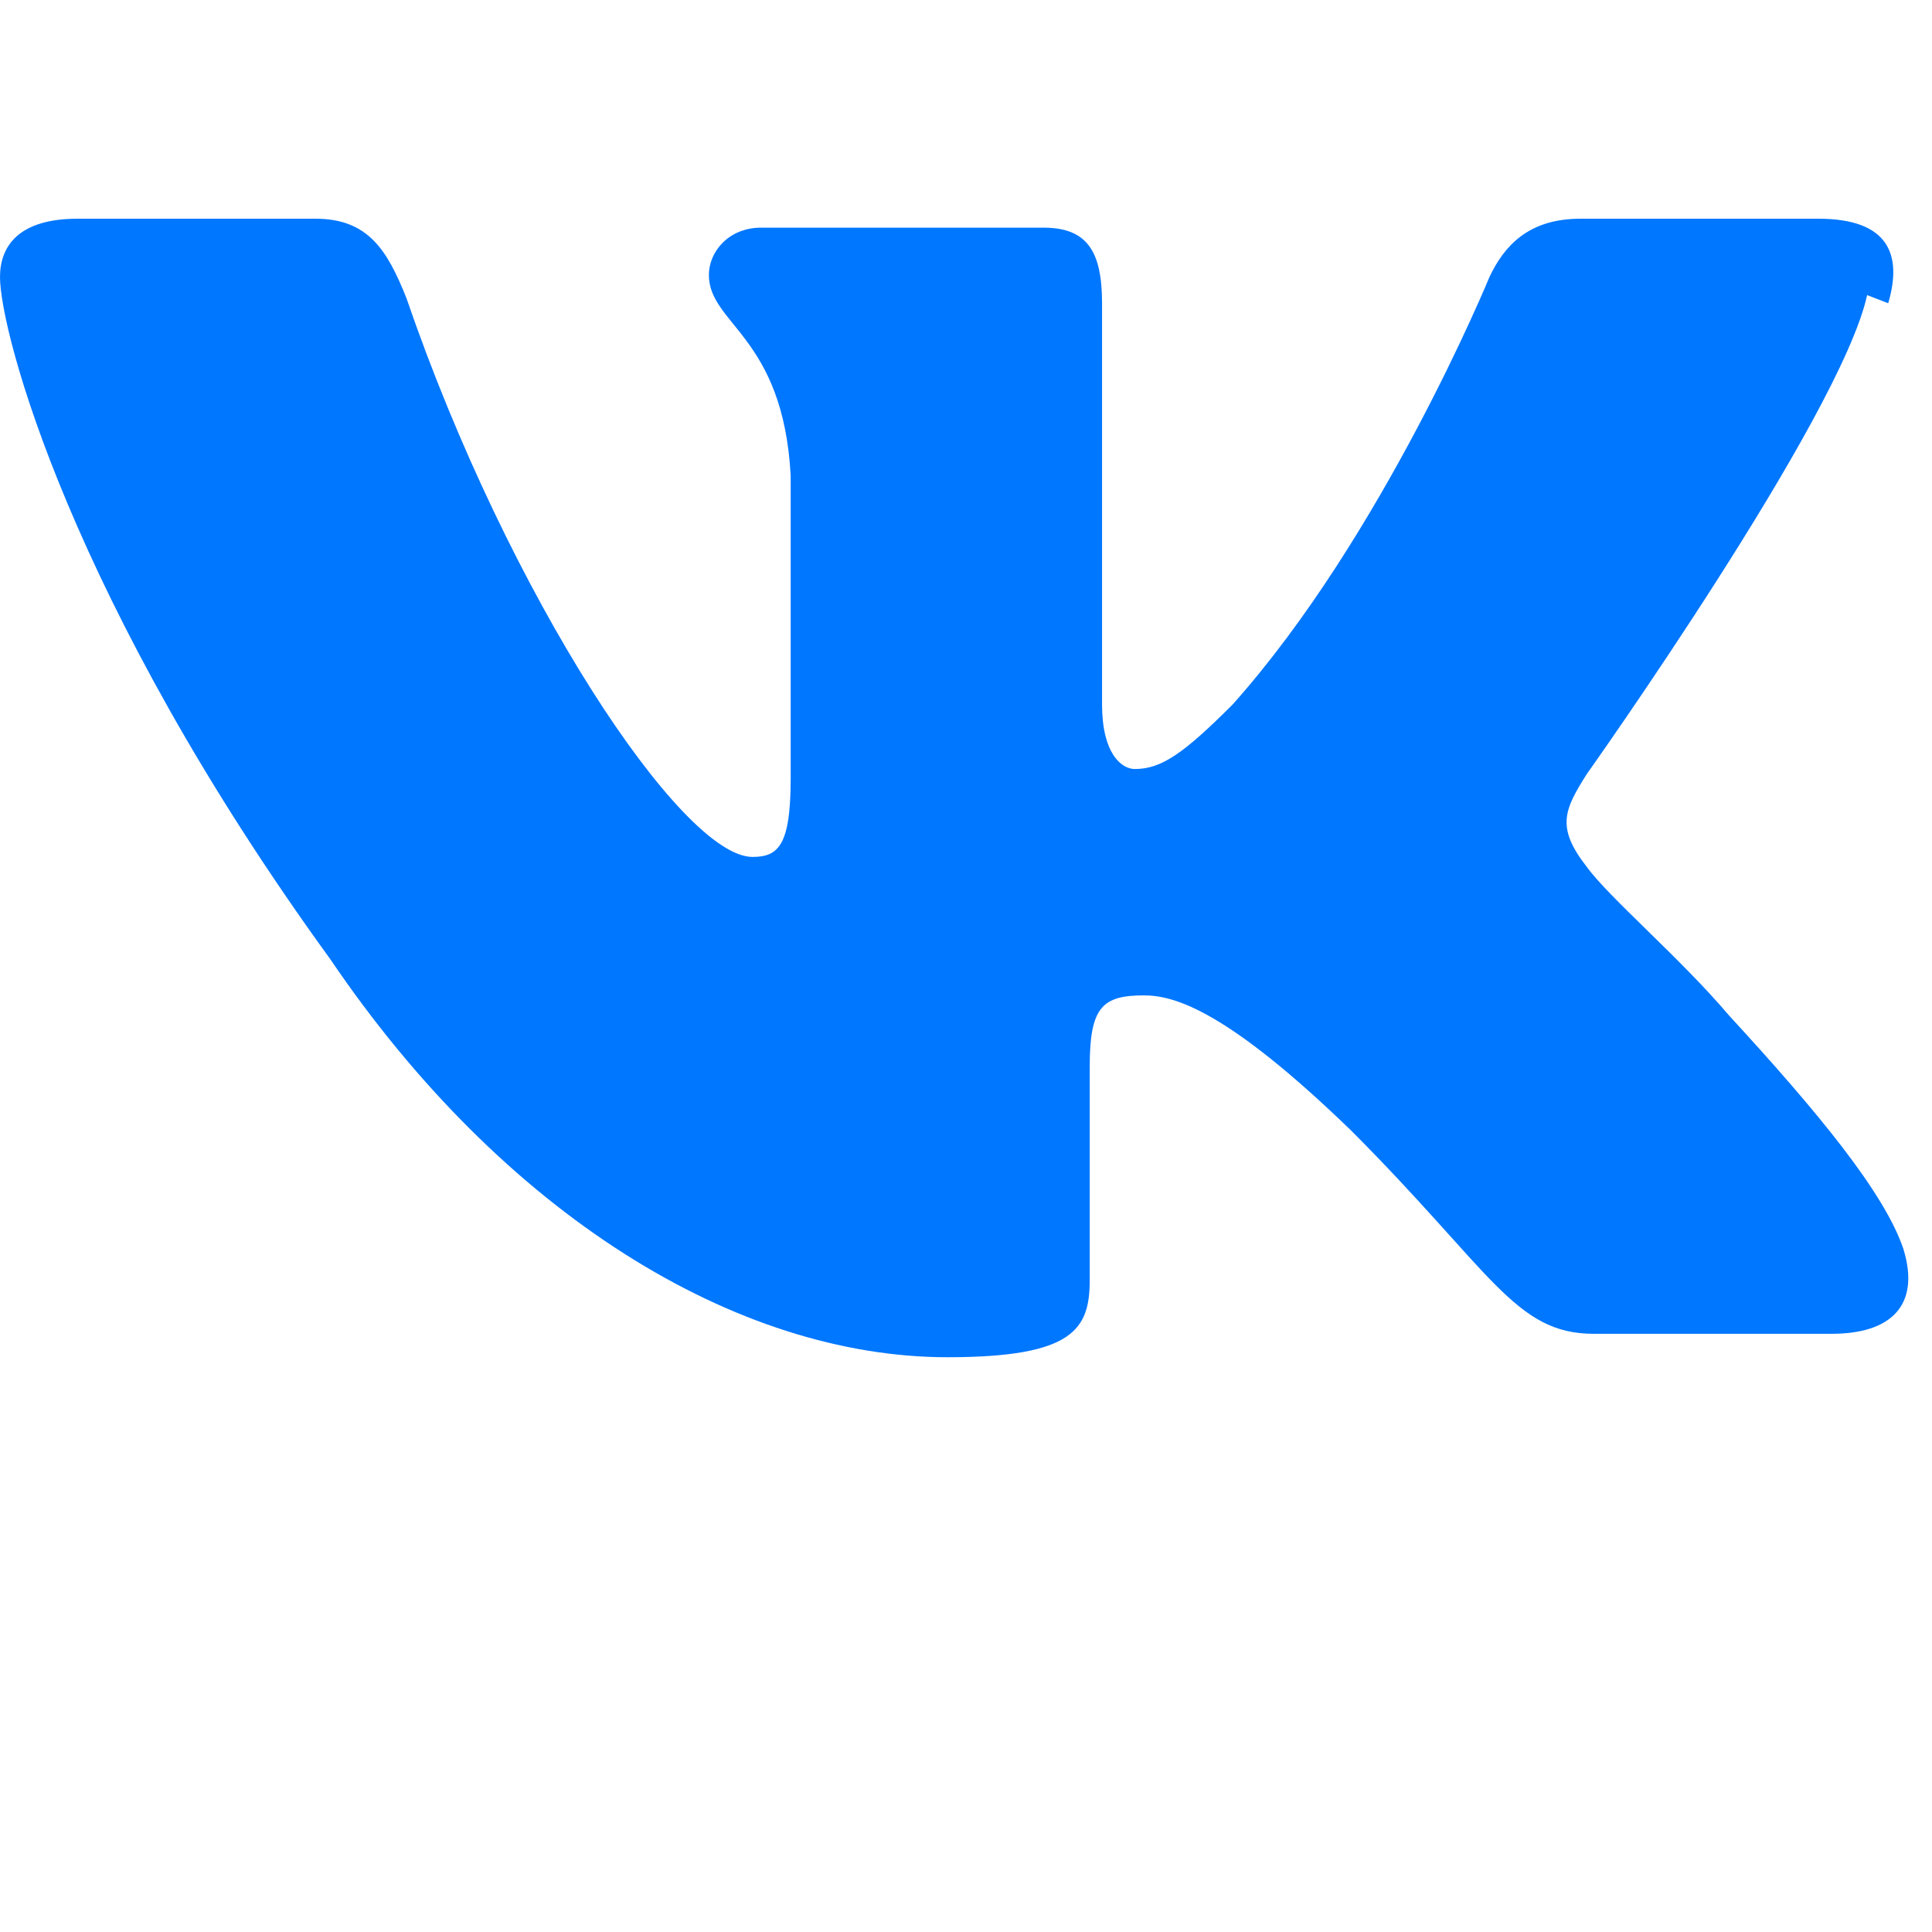
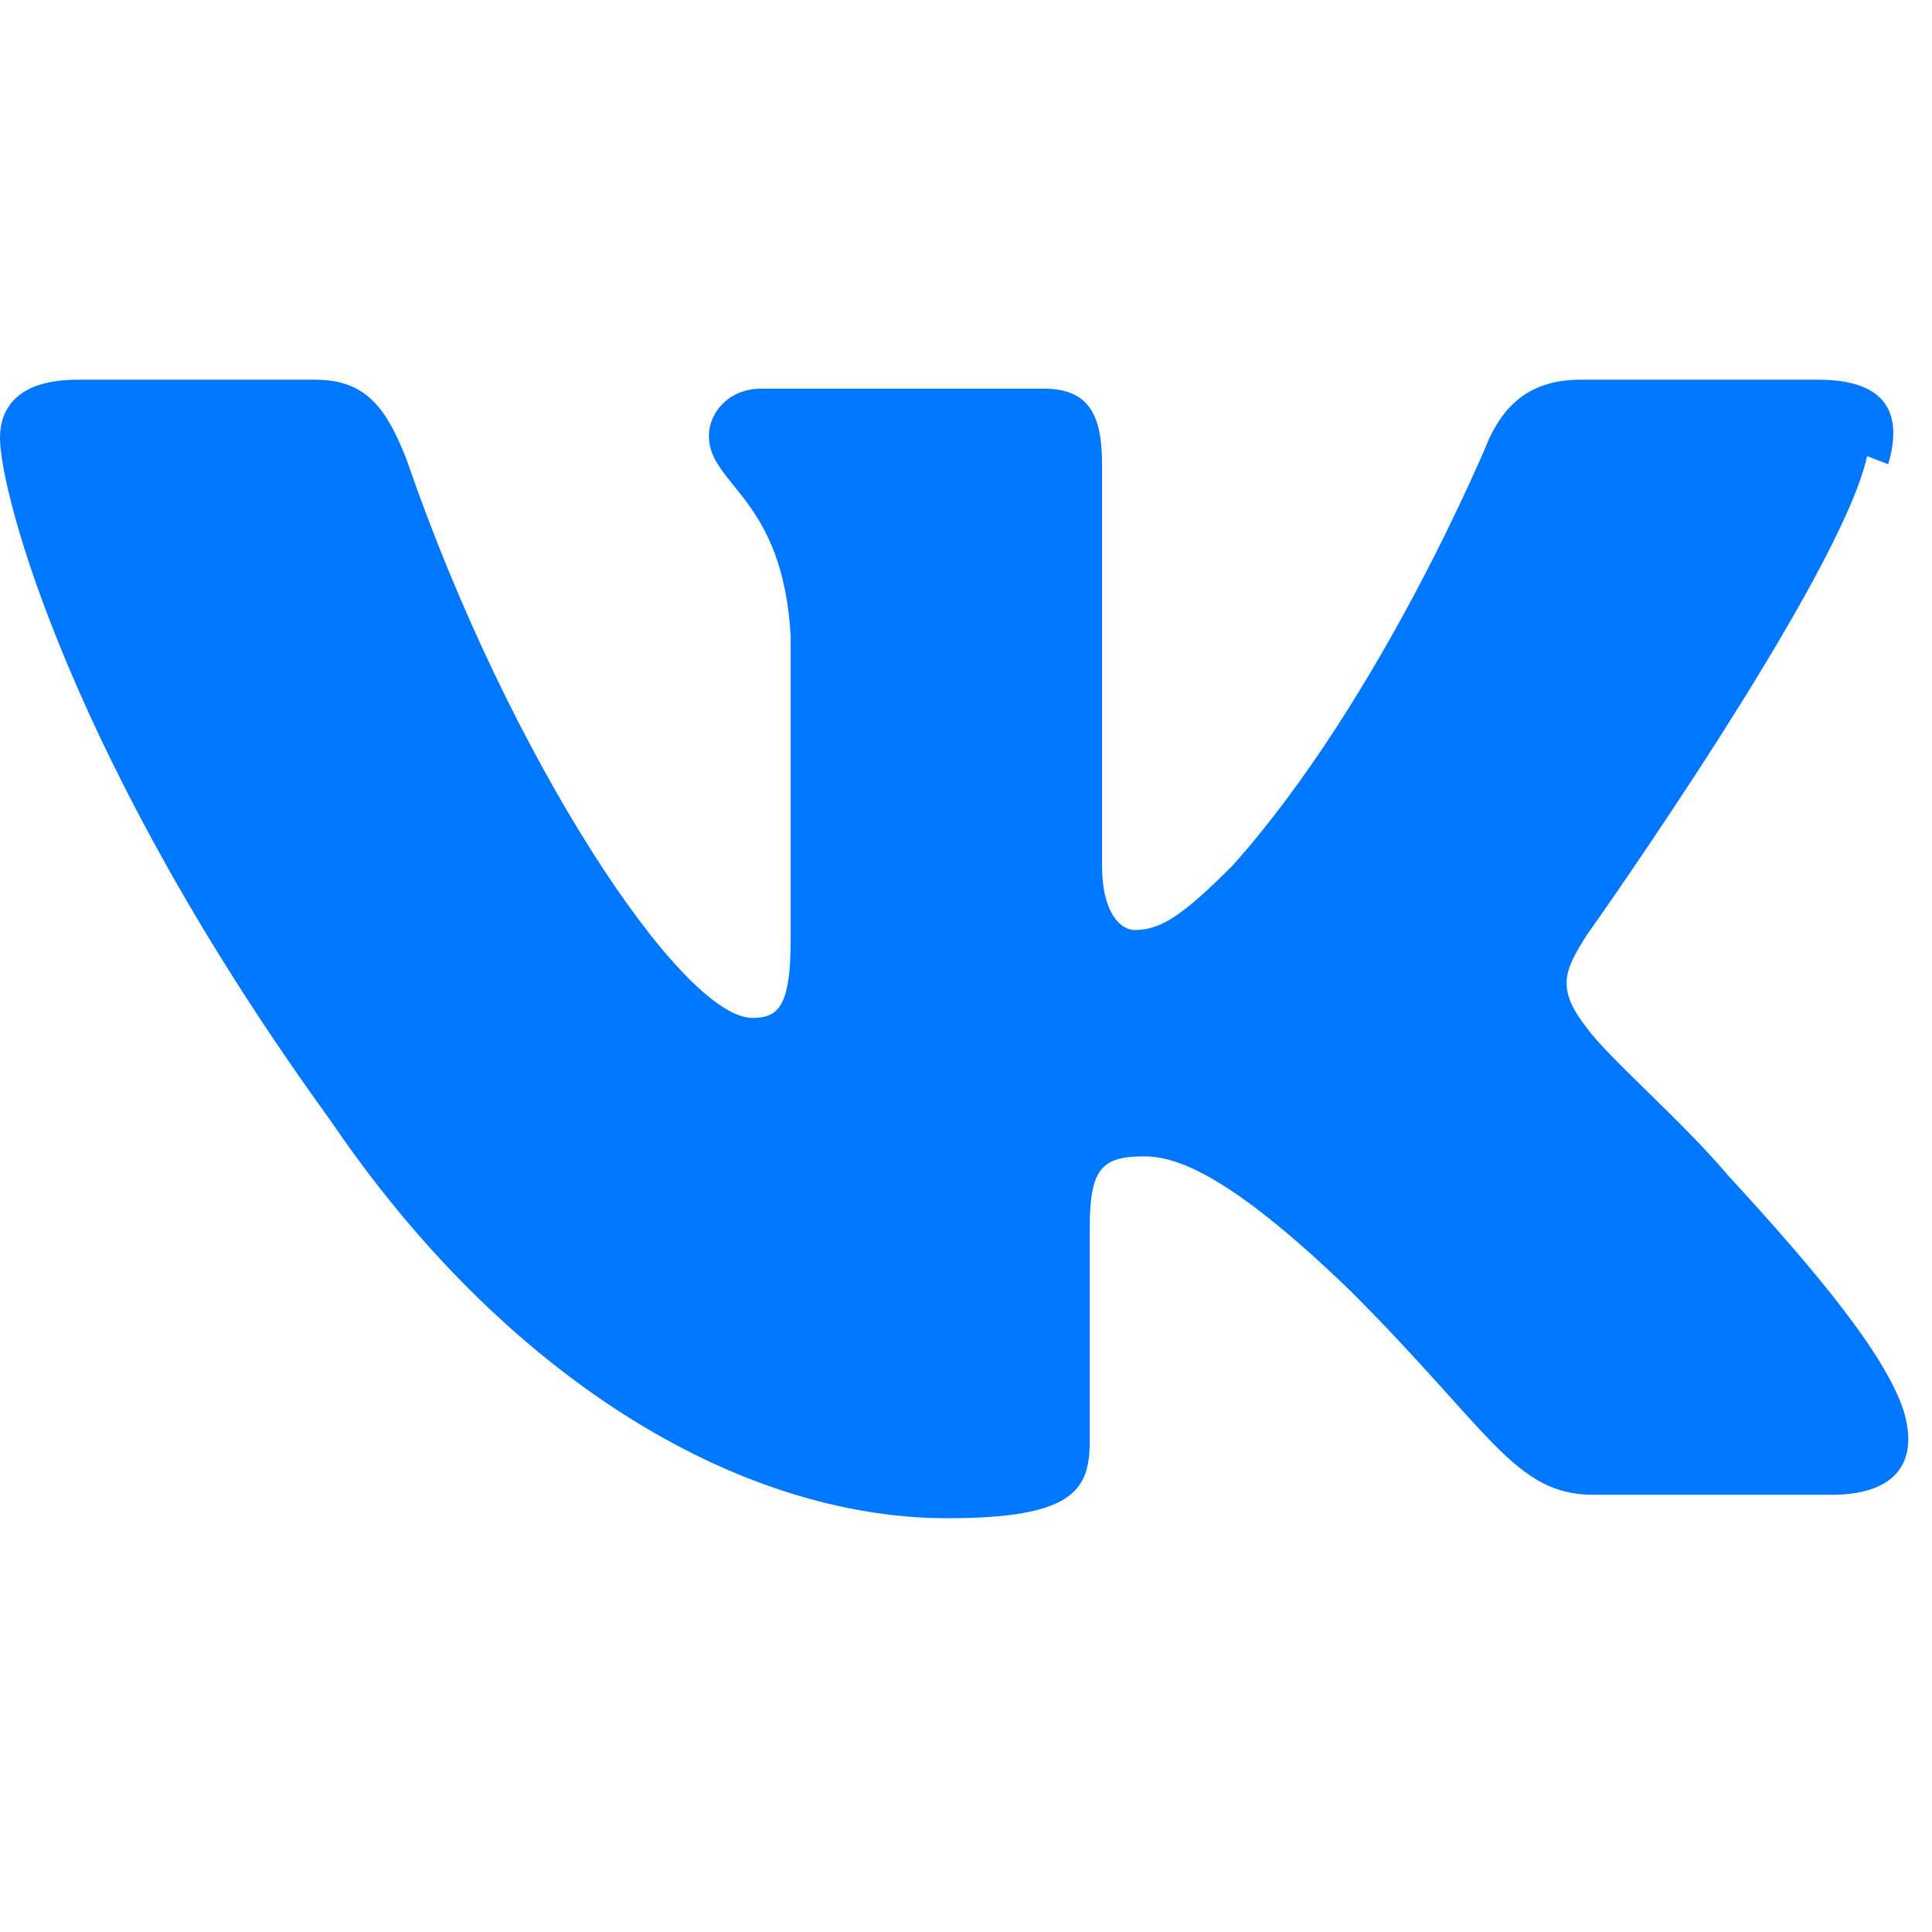
- <svg xmlns="http://www.w3.org/2000/svg" viewBox="0 0 24 24" width="24" height="24">
+ <svg xmlns="http://www.w3.org/2000/svg" viewBox="0 -2 24 24" width="24" height="24">
  <path fill="#0077FF" d="M23.456 3.767C23.636 3.156 23.456 2.717 22.588 2.717h-2.956c-.65 0-.95.344-1.13.725 0 0-1.322 3.22-3.193 5.313-.606.605-.882.798-1.212.798-.166 0-.407-.193-.407-.804V3.767c0-.65-.188-.939-.73-.939H9.456c-.406 0-.65.301-.65.587 0 .616.921.758 1.016 2.491v3.764c0 .825-.149.975-.474.975-.882 0-3.028-3.238-4.3-6.944C4.812 3.11 4.574 2.717 3.92 2.717H.964C.228 2.717 0 3.061 0 3.442c0 .677.882 4.035 4.104 8.475C6.25 15.082 9.146 16.86 11.77 16.86c1.573 0 1.767-.353 1.767-.962v-2.65c0-.736.155-.883.674-.883.382 0 1.037.193 2.567 1.673 1.748 1.748 2.036 2.531 3.02 2.531h2.956c.736 0 1.104-.353.892-1.05-.232-.696-1.064-1.706-2.168-2.905-.599-.708-1.497-1.47-1.77-1.85-.382-.49-.273-.708 0-1.143 0 0 3.157-4.443 3.486-5.955z" />
</svg>
